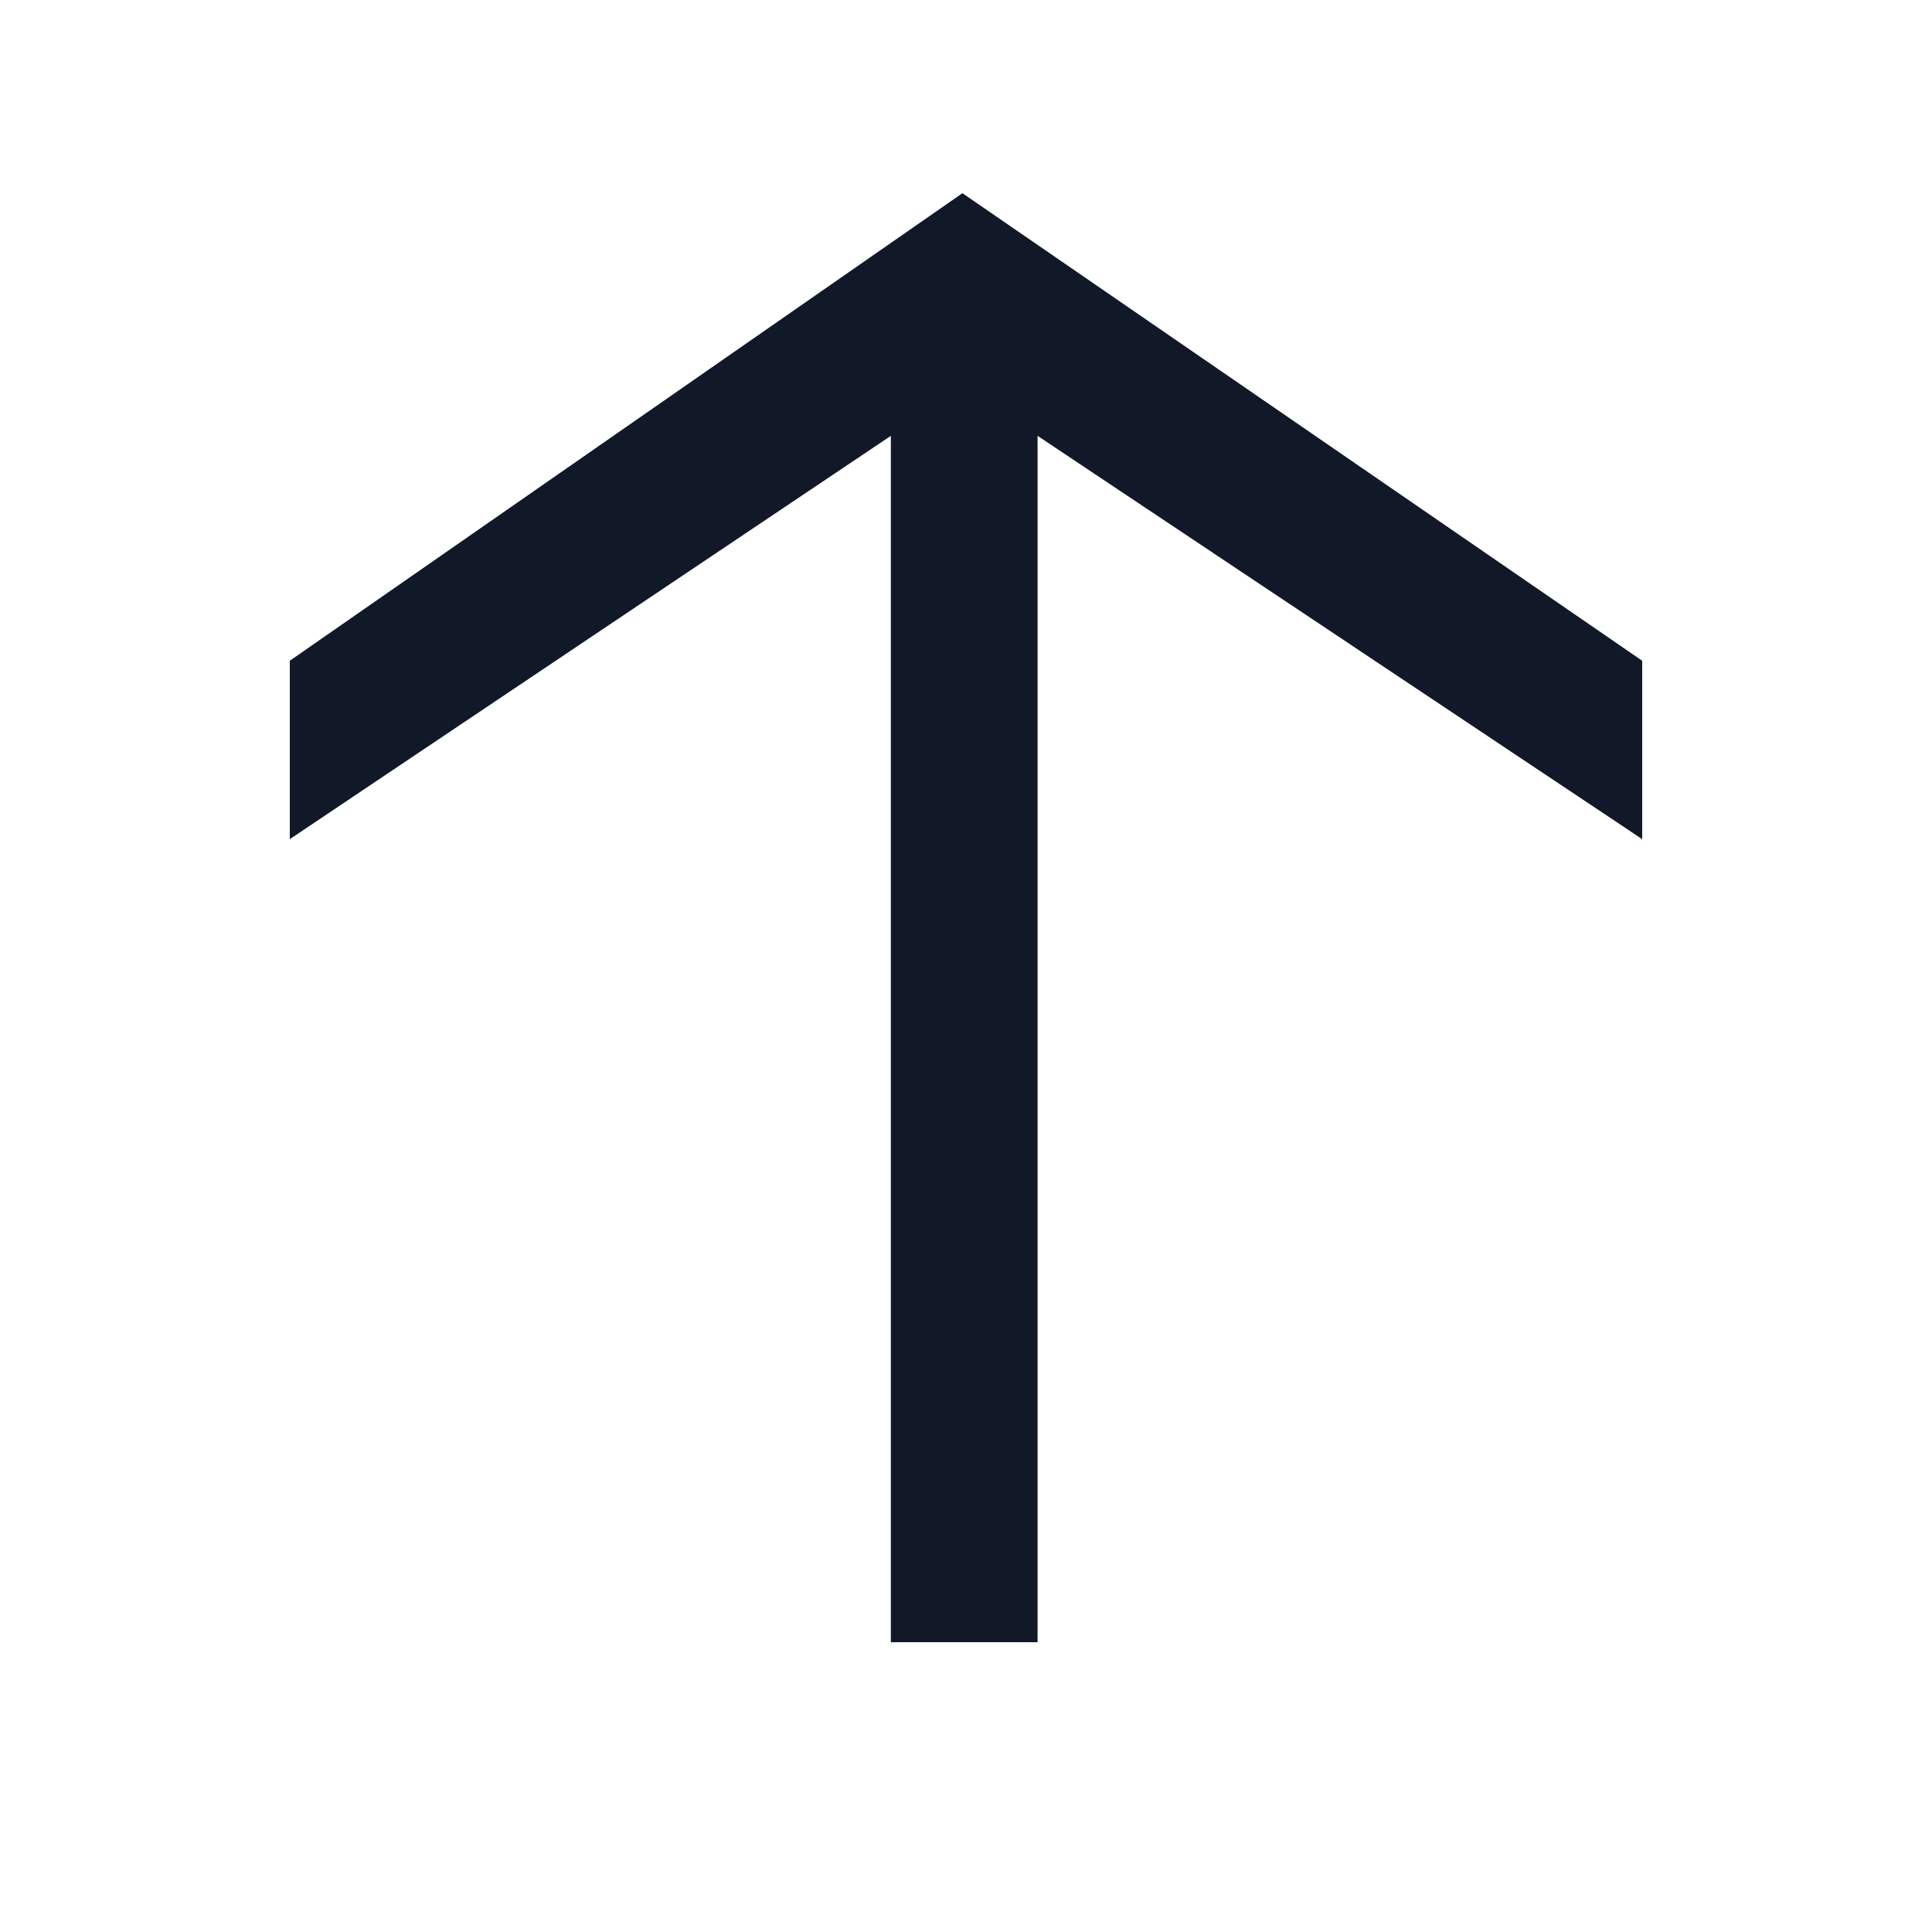
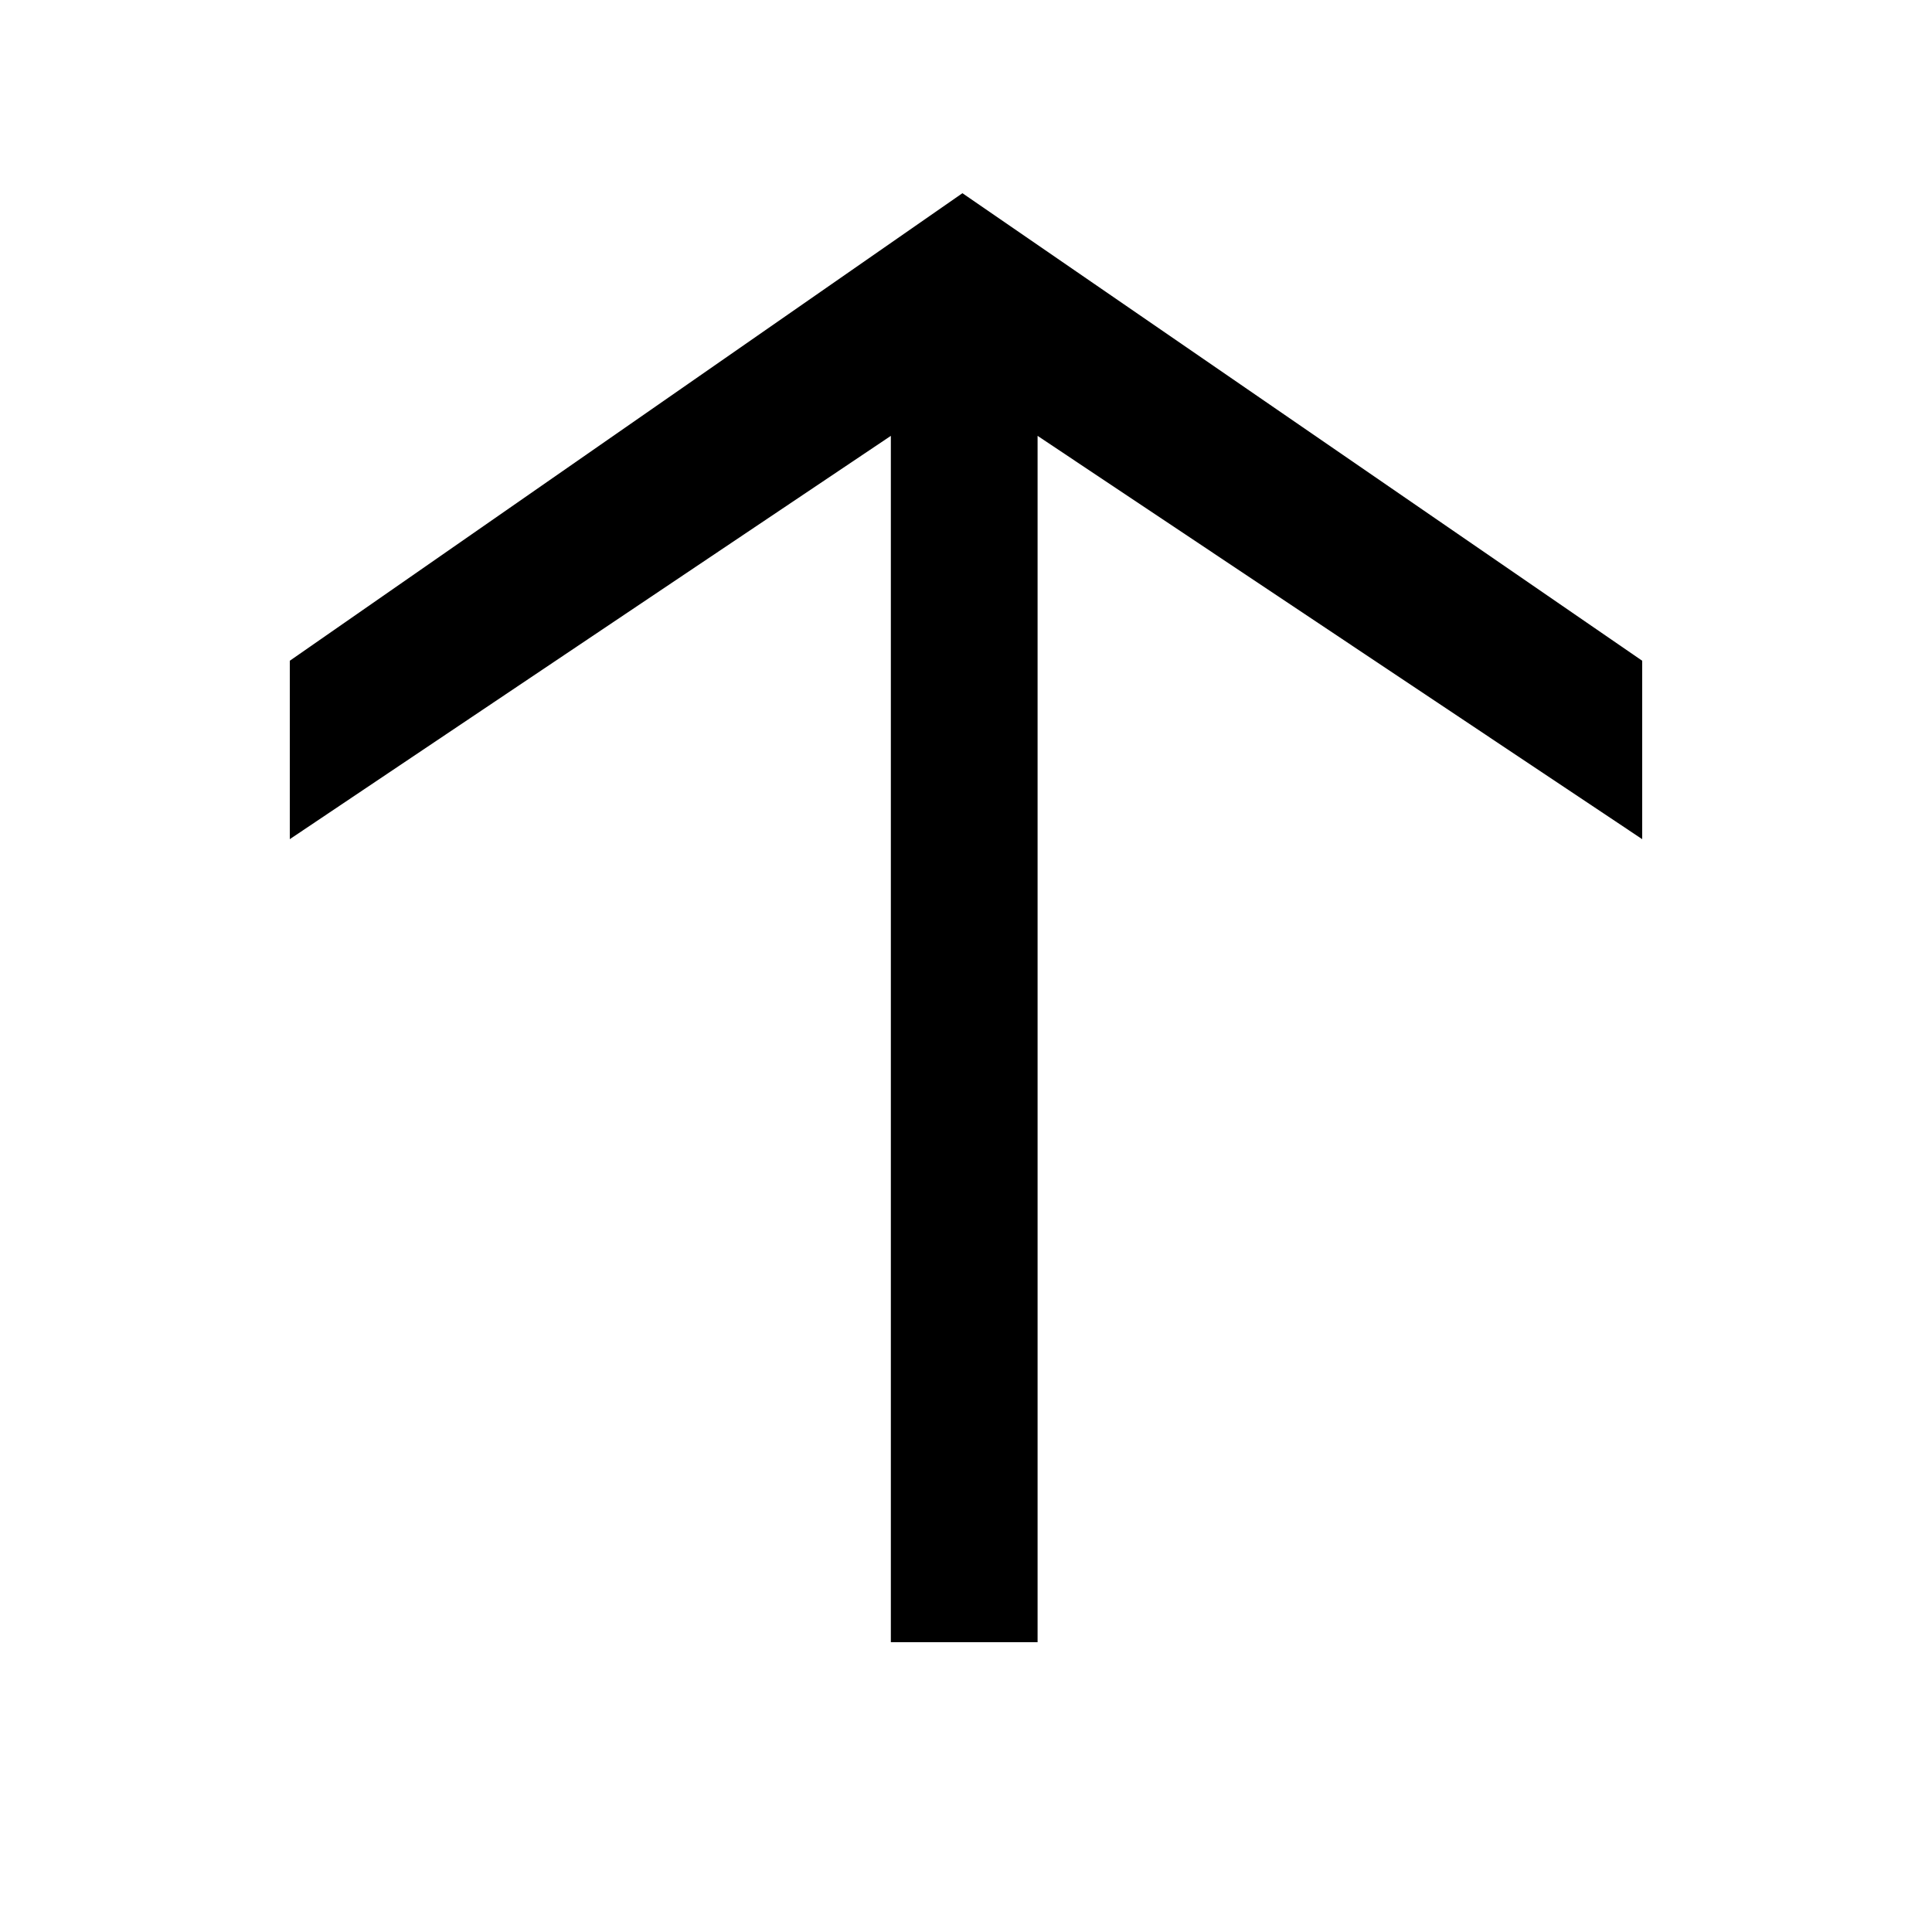
<svg xmlns="http://www.w3.org/2000/svg" width="20" height="20" viewBox="0 0 20 20" fill="none">
-   <path d="M9.963 2L17 6.84L17 8.687L10.741 4.512L10.741 17L9.222 17L9.222 4.512L3 8.687L3 6.84L9.963 2Z" fill="#111928" />
+   <path d="M9.963 2L17 6.84L17 8.687L10.741 4.512L10.741 17L9.222 17L9.222 4.512L3 8.687L3 6.84L9.963 2Z" fill="currentColor" />
</svg>
